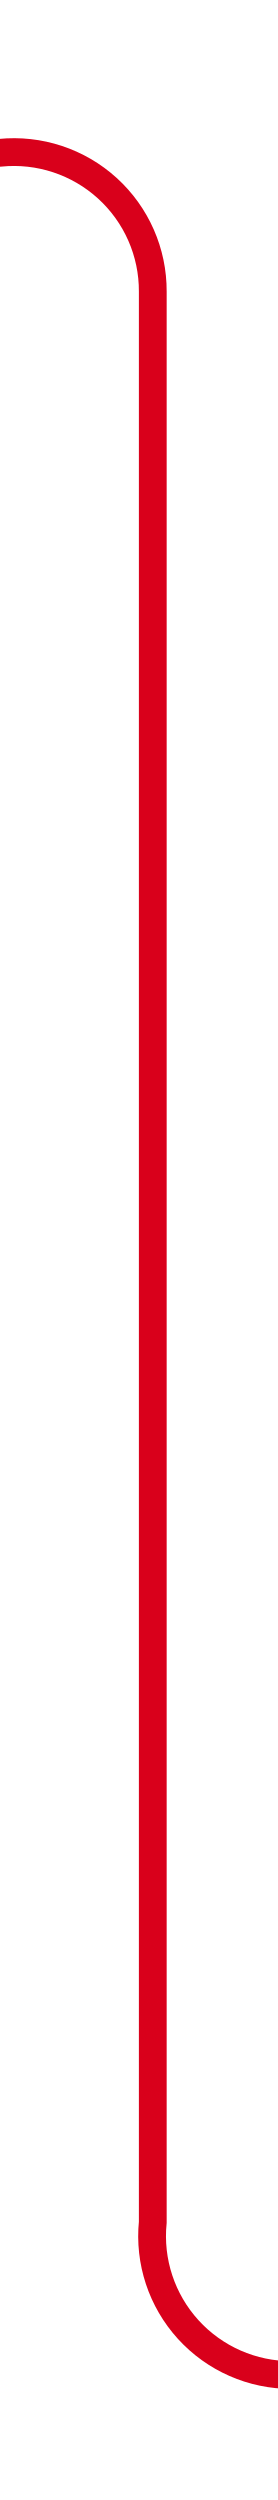
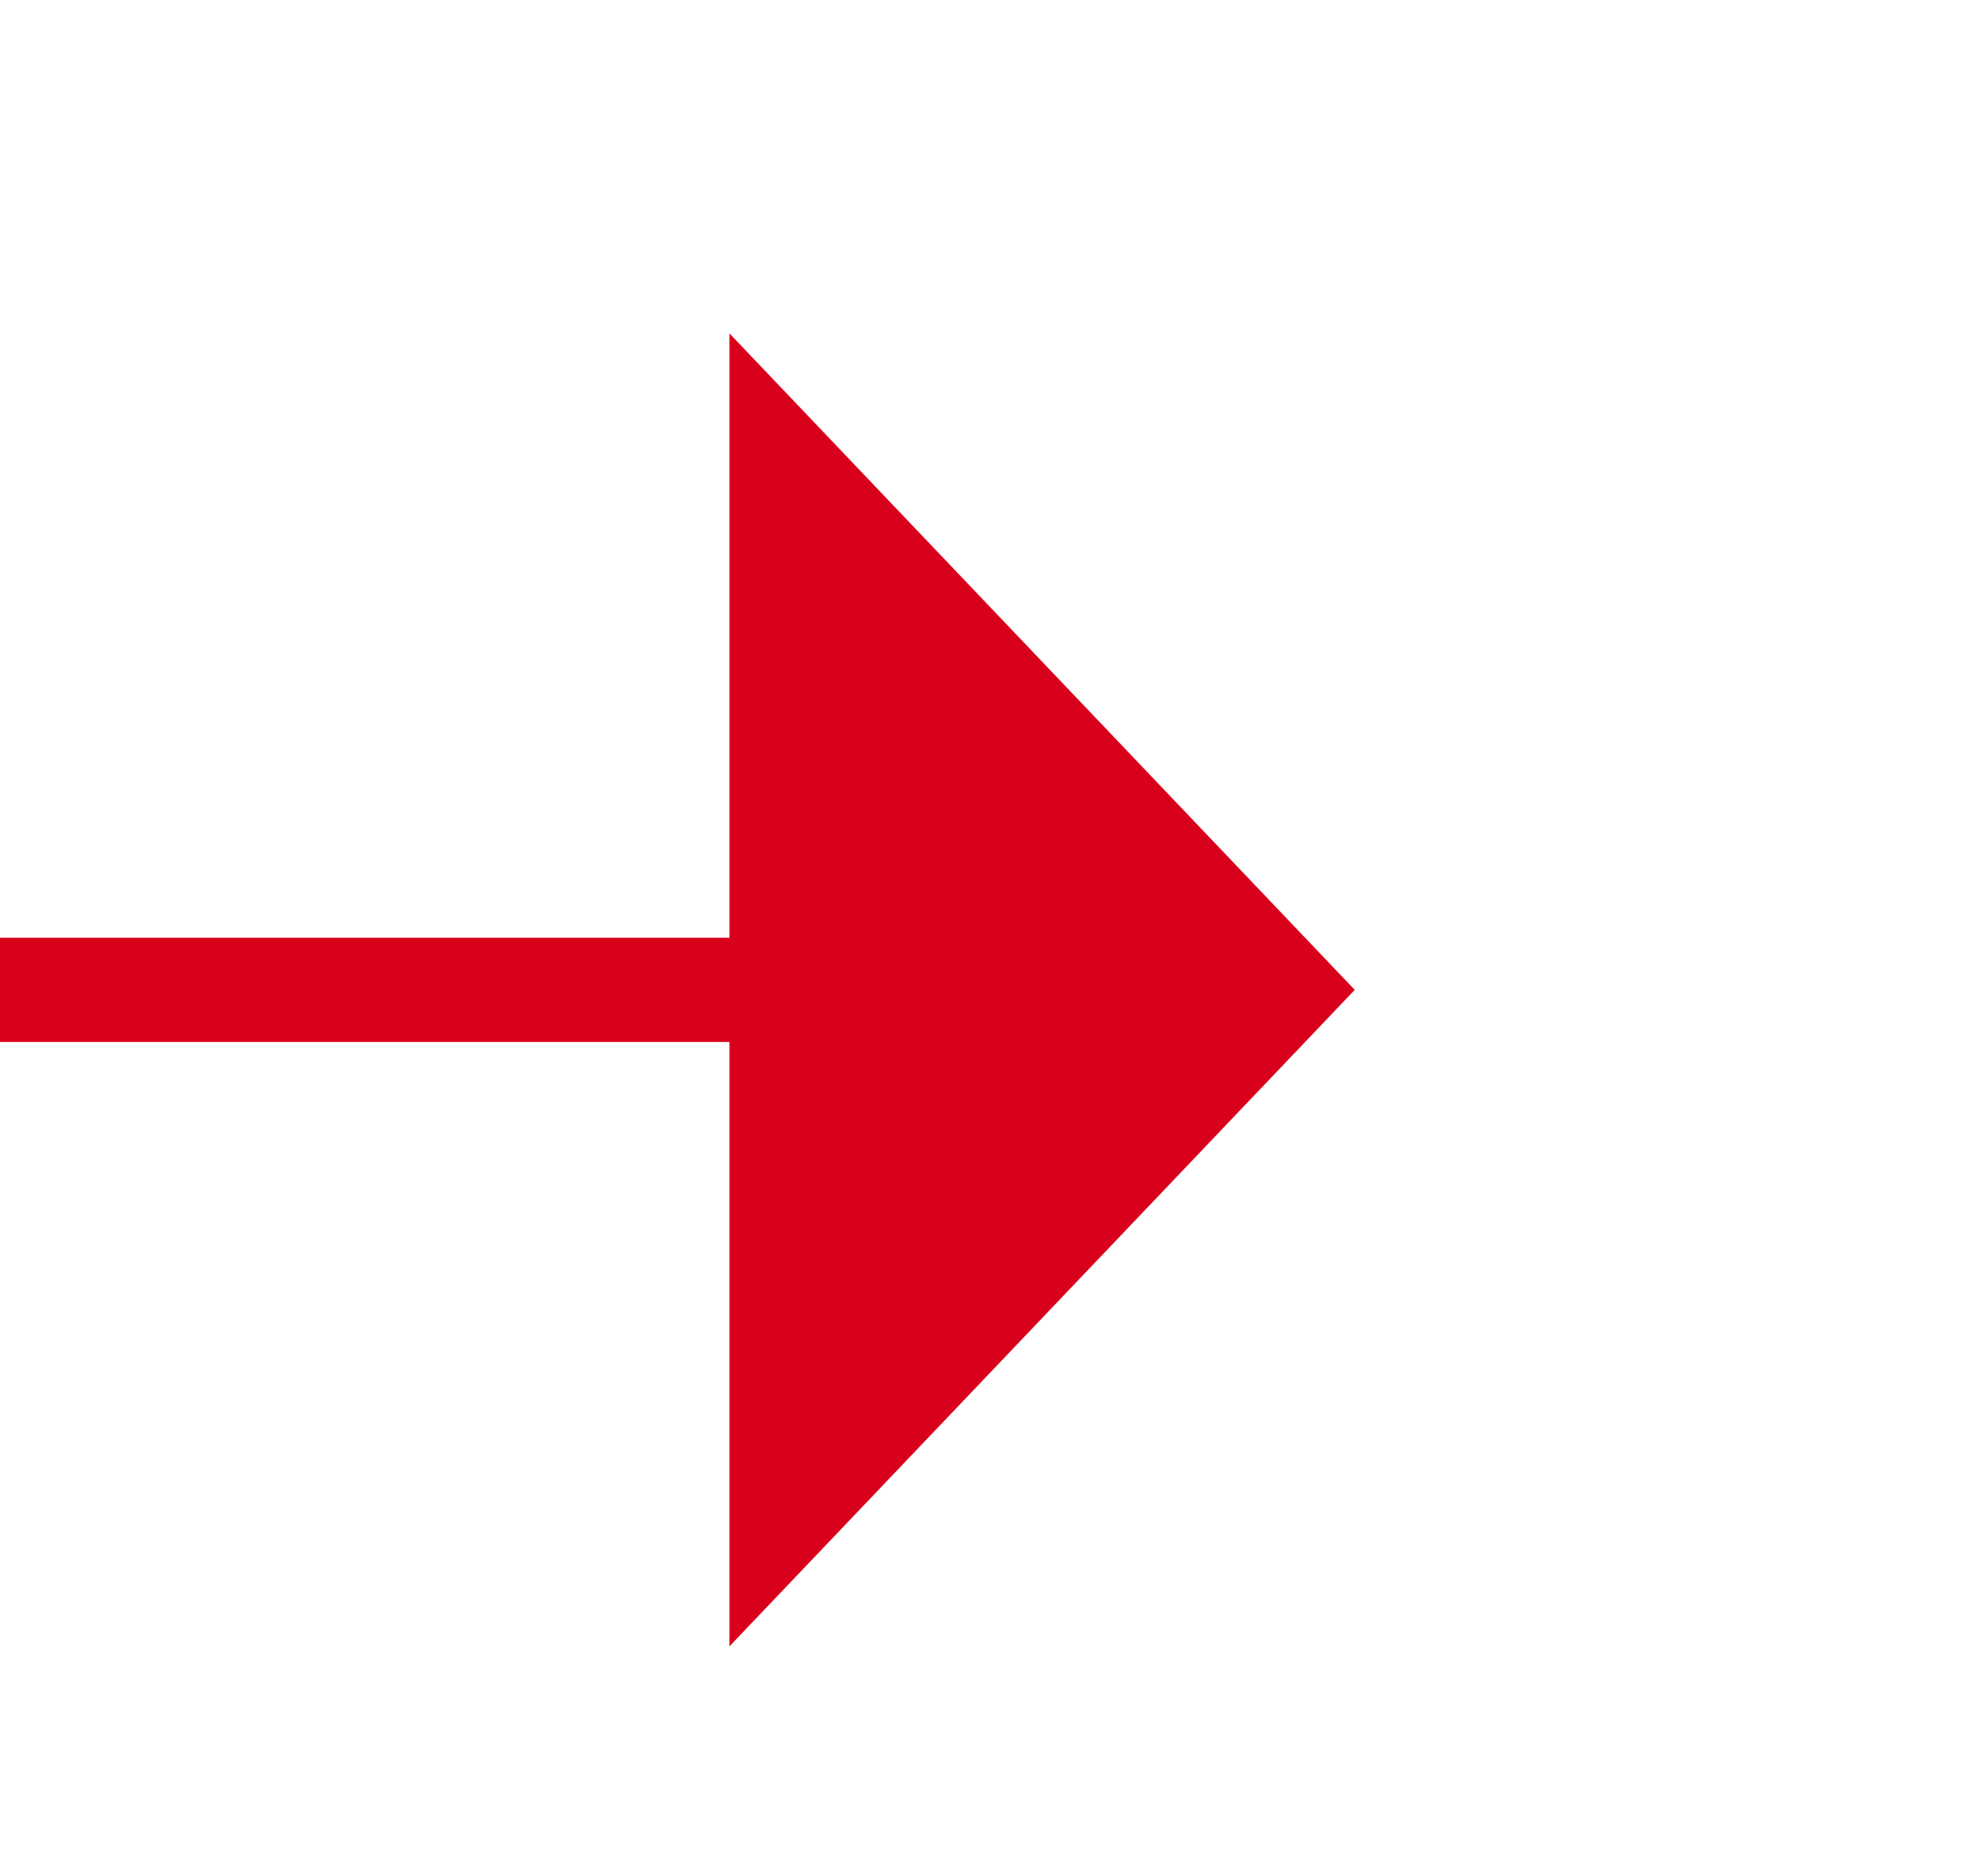
- <svg xmlns="http://www.w3.org/2000/svg" version="1.1" width="10px" height="90px" preserveAspectRatio="xMidYMin meet" viewBox="1303 1037  8 90">
-   <path d="M 1185 1042.5  L 1302 1042.5  A 5 5 0 0 1 1307.5 1047.5 L 1307.5 1117  A 5 5 0 0 0 1312.5 1122.5 L 1425 1122.5  " stroke-width="1" stroke="#d9001b" fill="none" />
-   <path d="M 1424 1128.8  L 1430 1122.5  L 1424 1116.2  L 1424 1128.8  Z " fill-rule="nonzero" fill="#d9001b" stroke="none" />
+ <svg xmlns="http://www.w3.org/2000/svg" version="1.1" width="19px" height="18px" preserveAspectRatio="xMinYMid meet" viewBox="778 1034  19 16">
+   <path d="M 489 1042.5  L 786 1042.5  " stroke-width="1" stroke="#d9001b" fill="none" />
+   <path d="M 785 1048.8  L 791 1042.5  L 785 1036.2  L 785 1048.8  Z " fill-rule="nonzero" fill="#d9001b" stroke="none" />
</svg>
